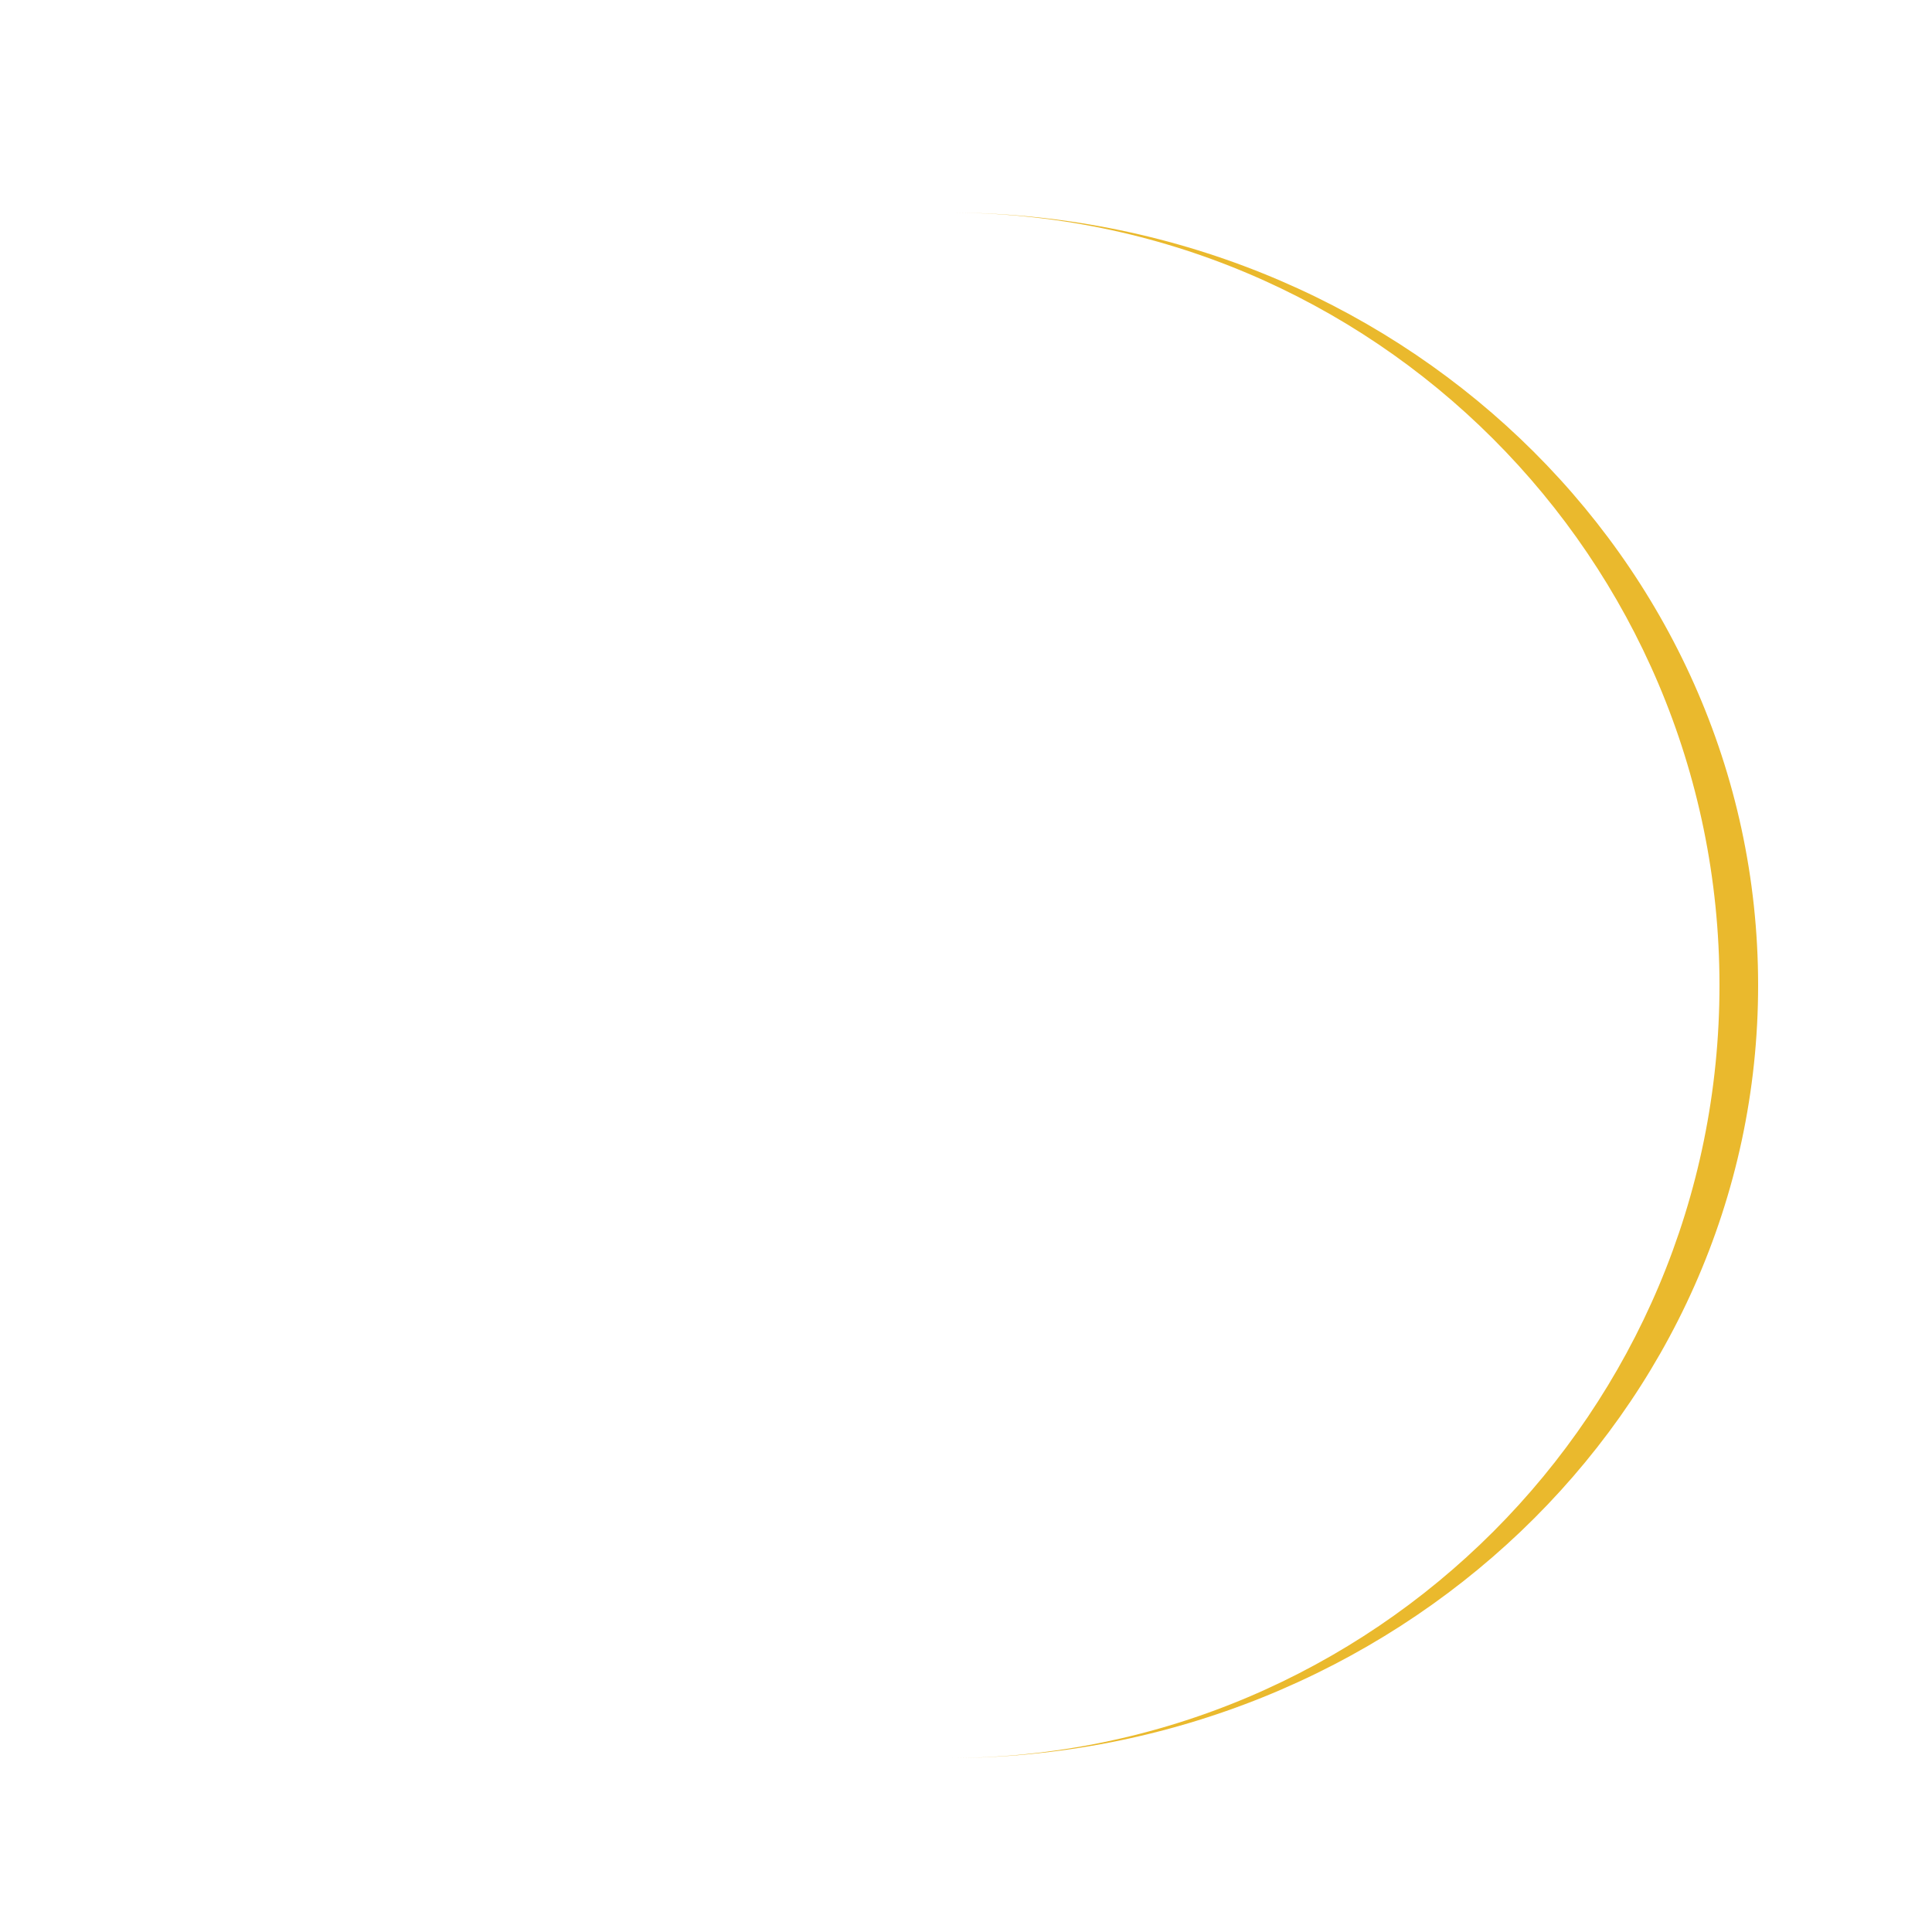
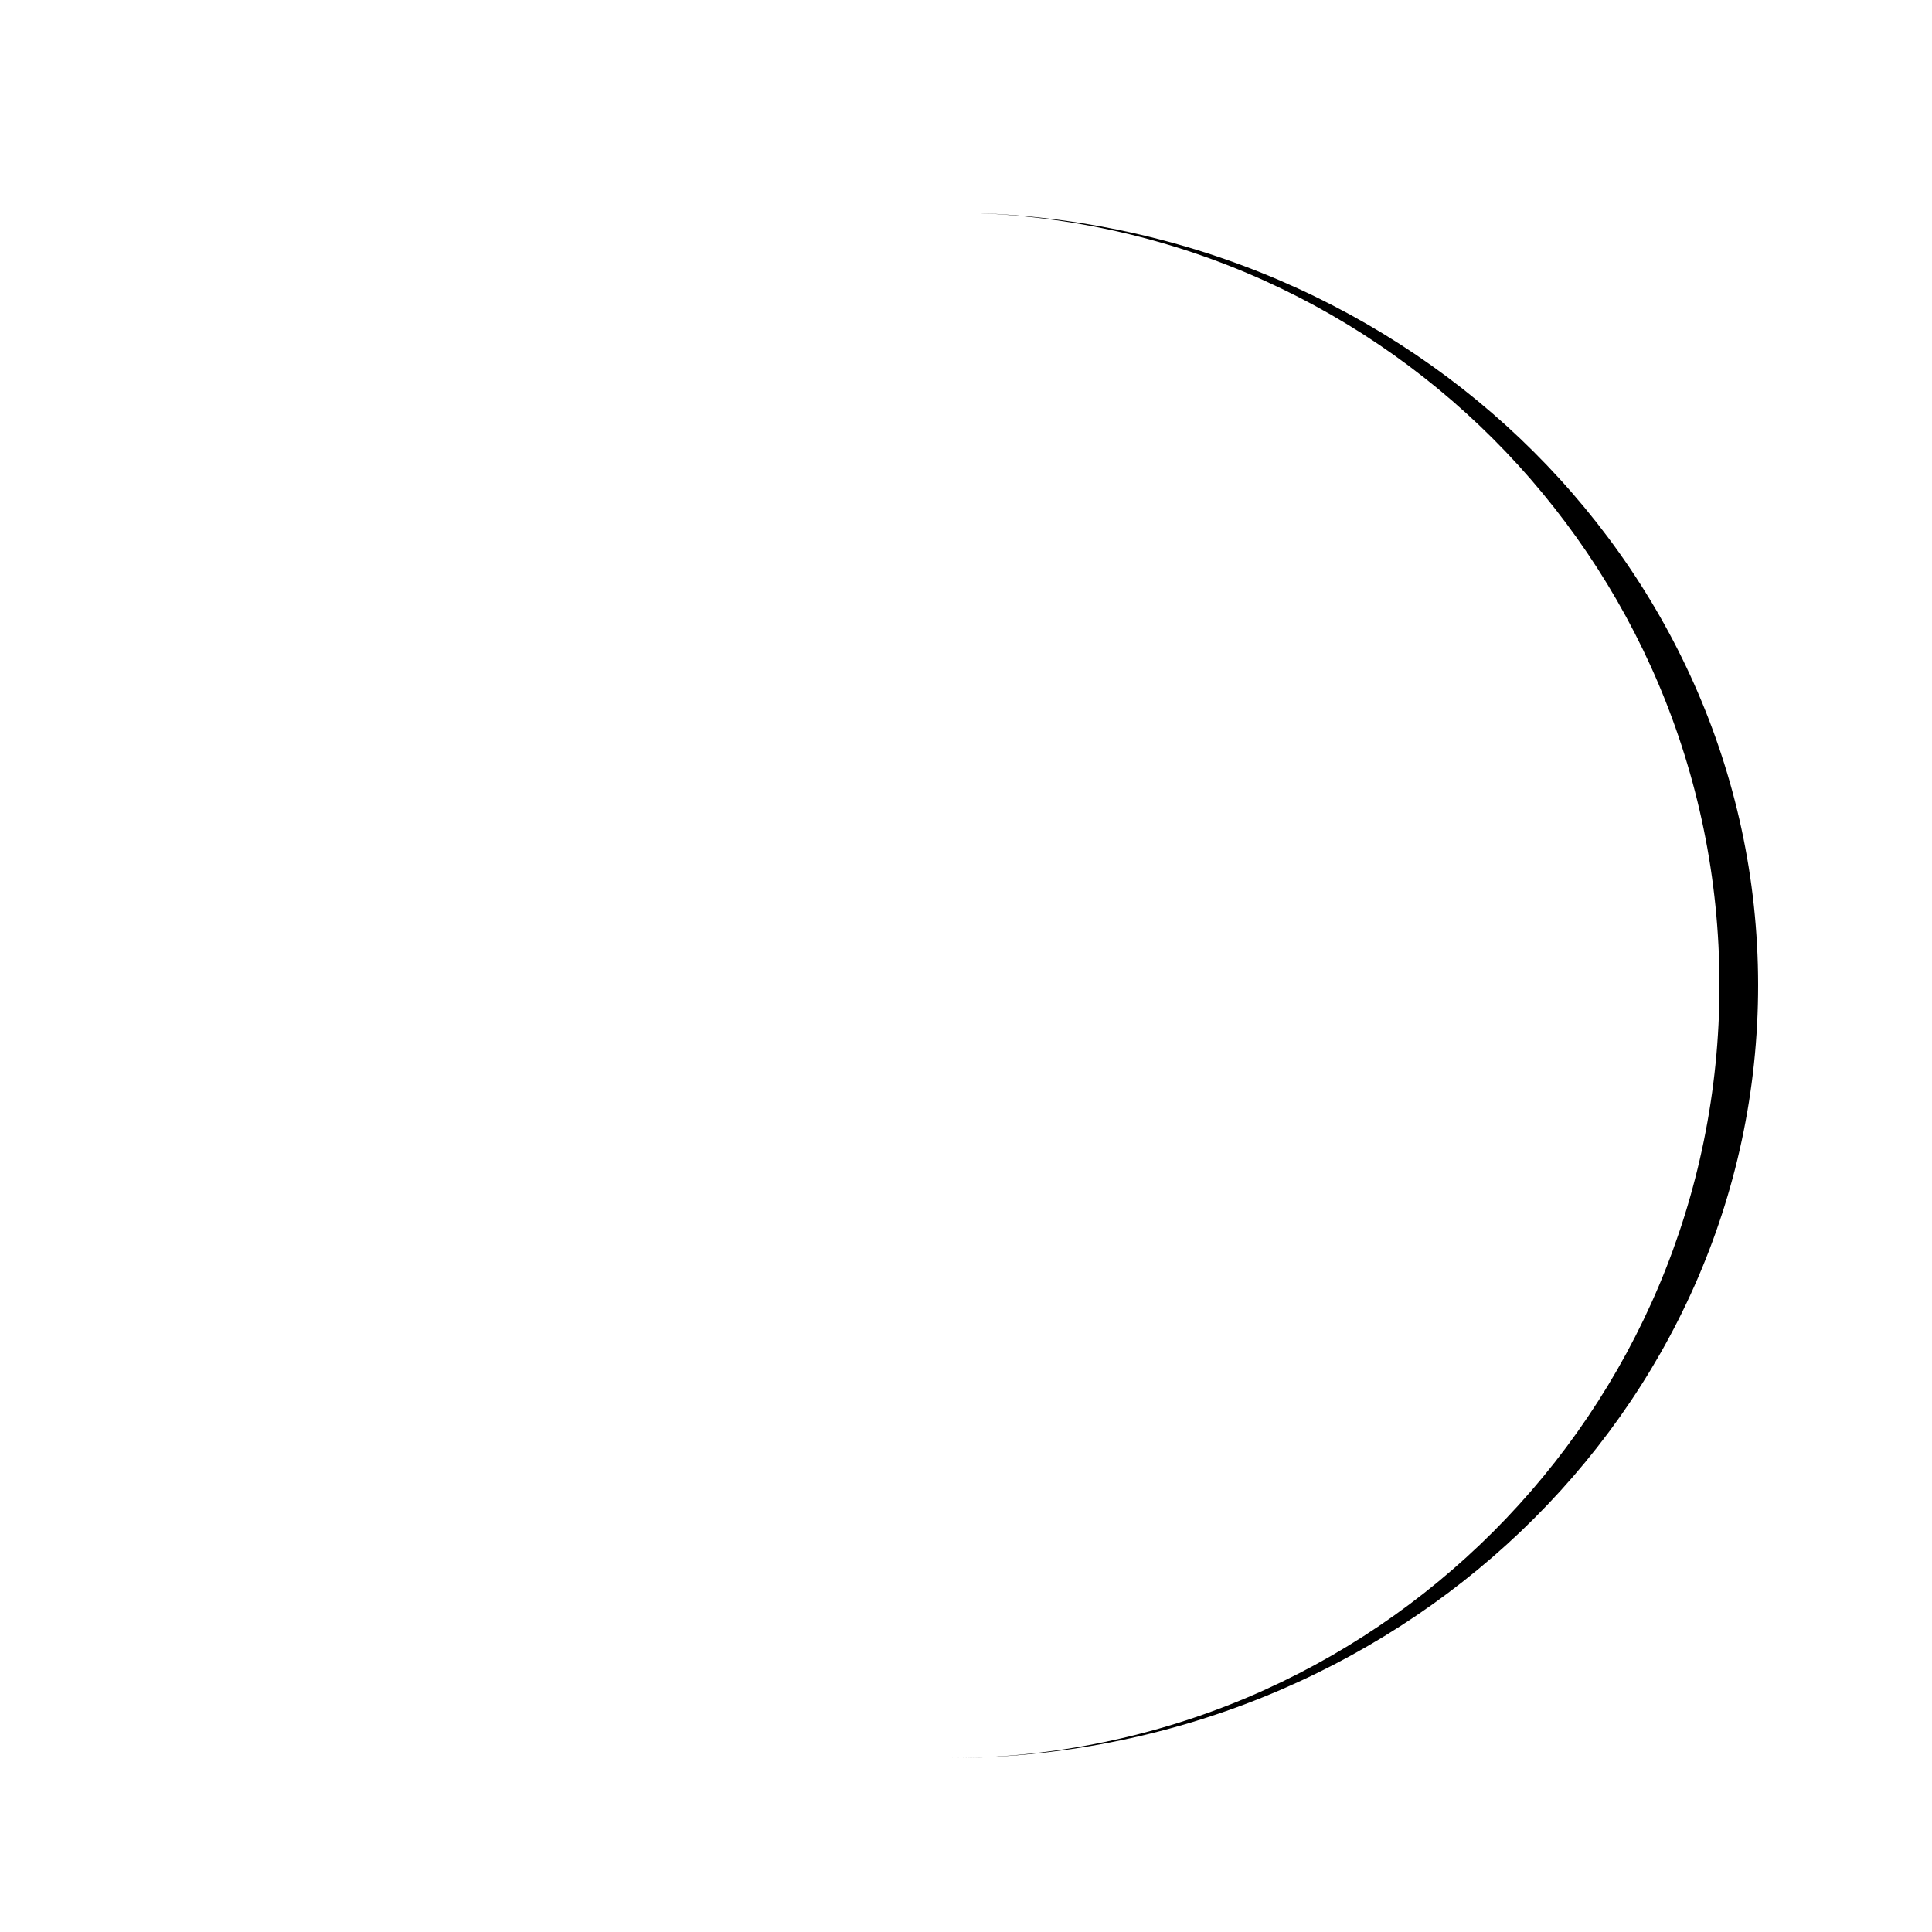
- <svg xmlns="http://www.w3.org/2000/svg" width="200px" height="200px" viewBox="0 0 100 100" preserveAspectRatio="xMidYMid" class="lds-eclipse" style="background: none;">
-   <path ng-attr-d="{{config.pathCmd}}" ng-attr-fill="{{config.color}}" stroke="none" d="M10 50A40 40 0 0 0 90 50A40 42 0 0 1 10 50" fill="#eab92d" transform="rotate(269.96 50 51)">
+ <svg xmlns="http://www.w3.org/2000/svg" width="100px" height="100px" viewBox="0 0 100 100" preserveAspectRatio="xMidYMid" class="lds-eclipse" style="background: none;">
+   <path ng-attr-d="{{config.pathCmd}}" ng-attr-fill="{{config.color}}" stroke="none" d="M10 50A40 40 0 0 0 90 50A40 42 0 0 1 10 50" fill="#000" transform="rotate(269.96 50 51)">
    <animateTransform attributeName="transform" type="rotate" calcMode="linear" values="0 50 51;360 50 51" keyTimes="0;1" dur="1s" begin="0s" repeatCount="indefinite" />
  </path>
</svg>
